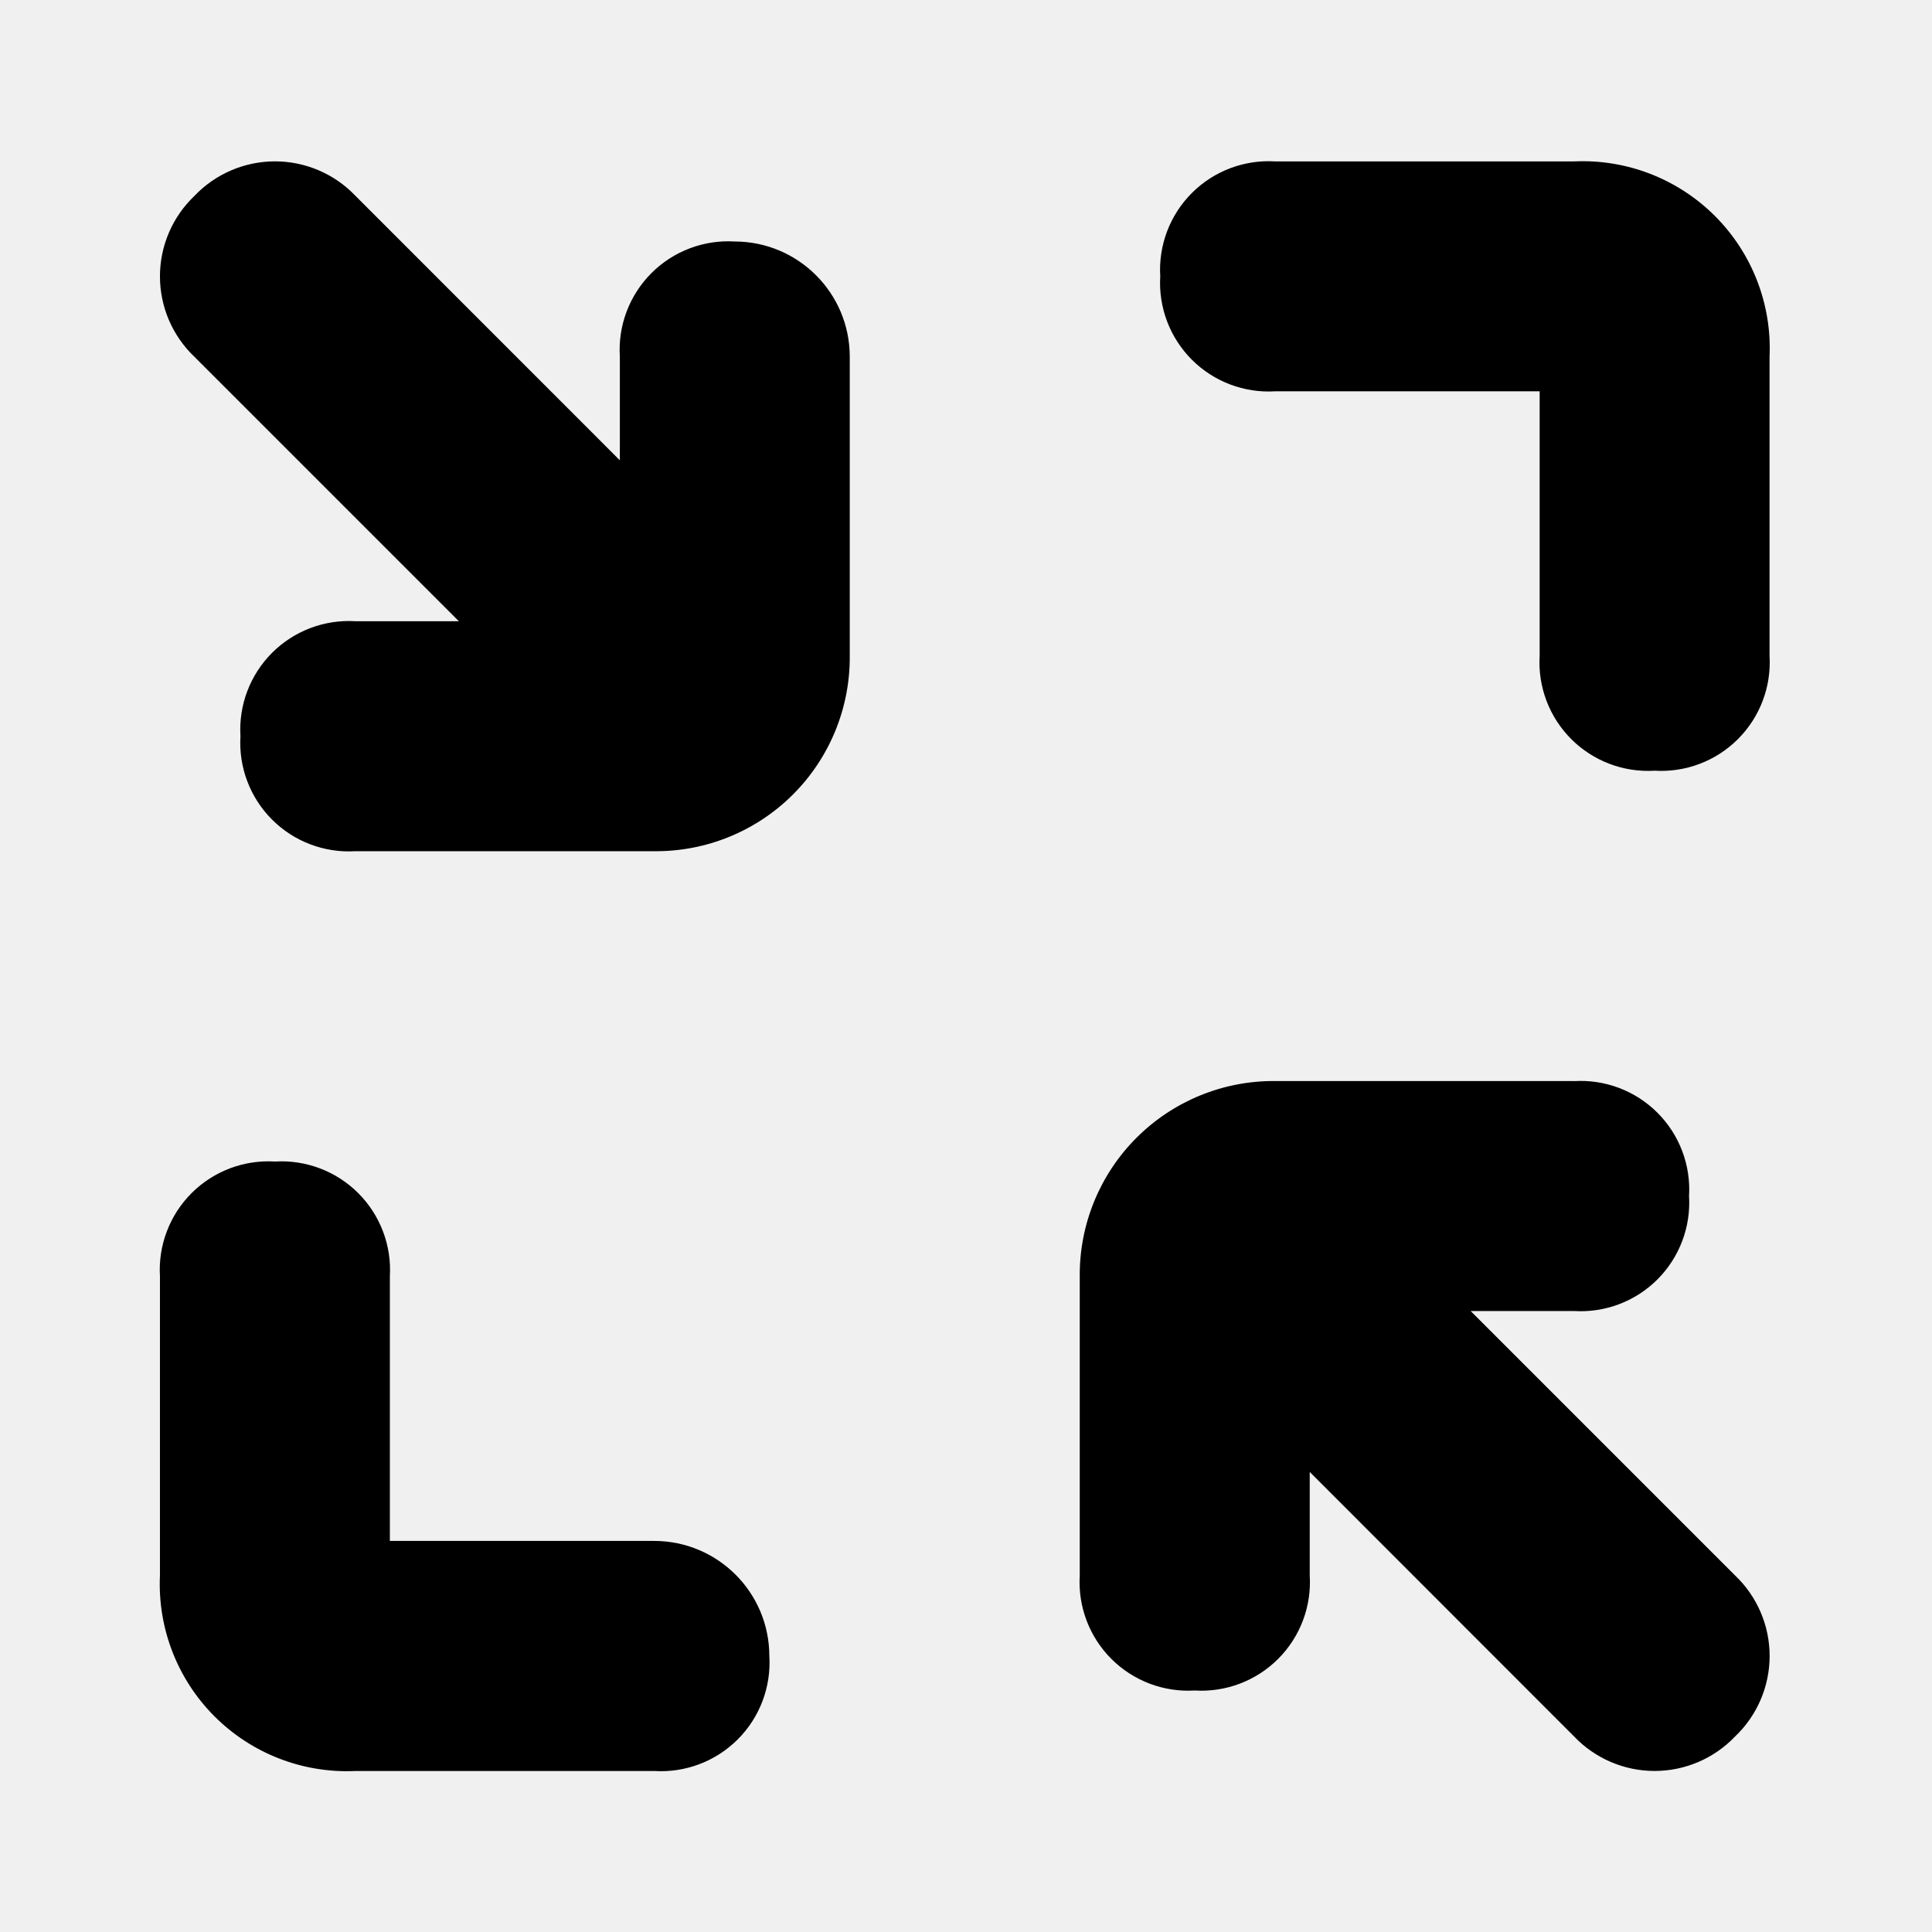
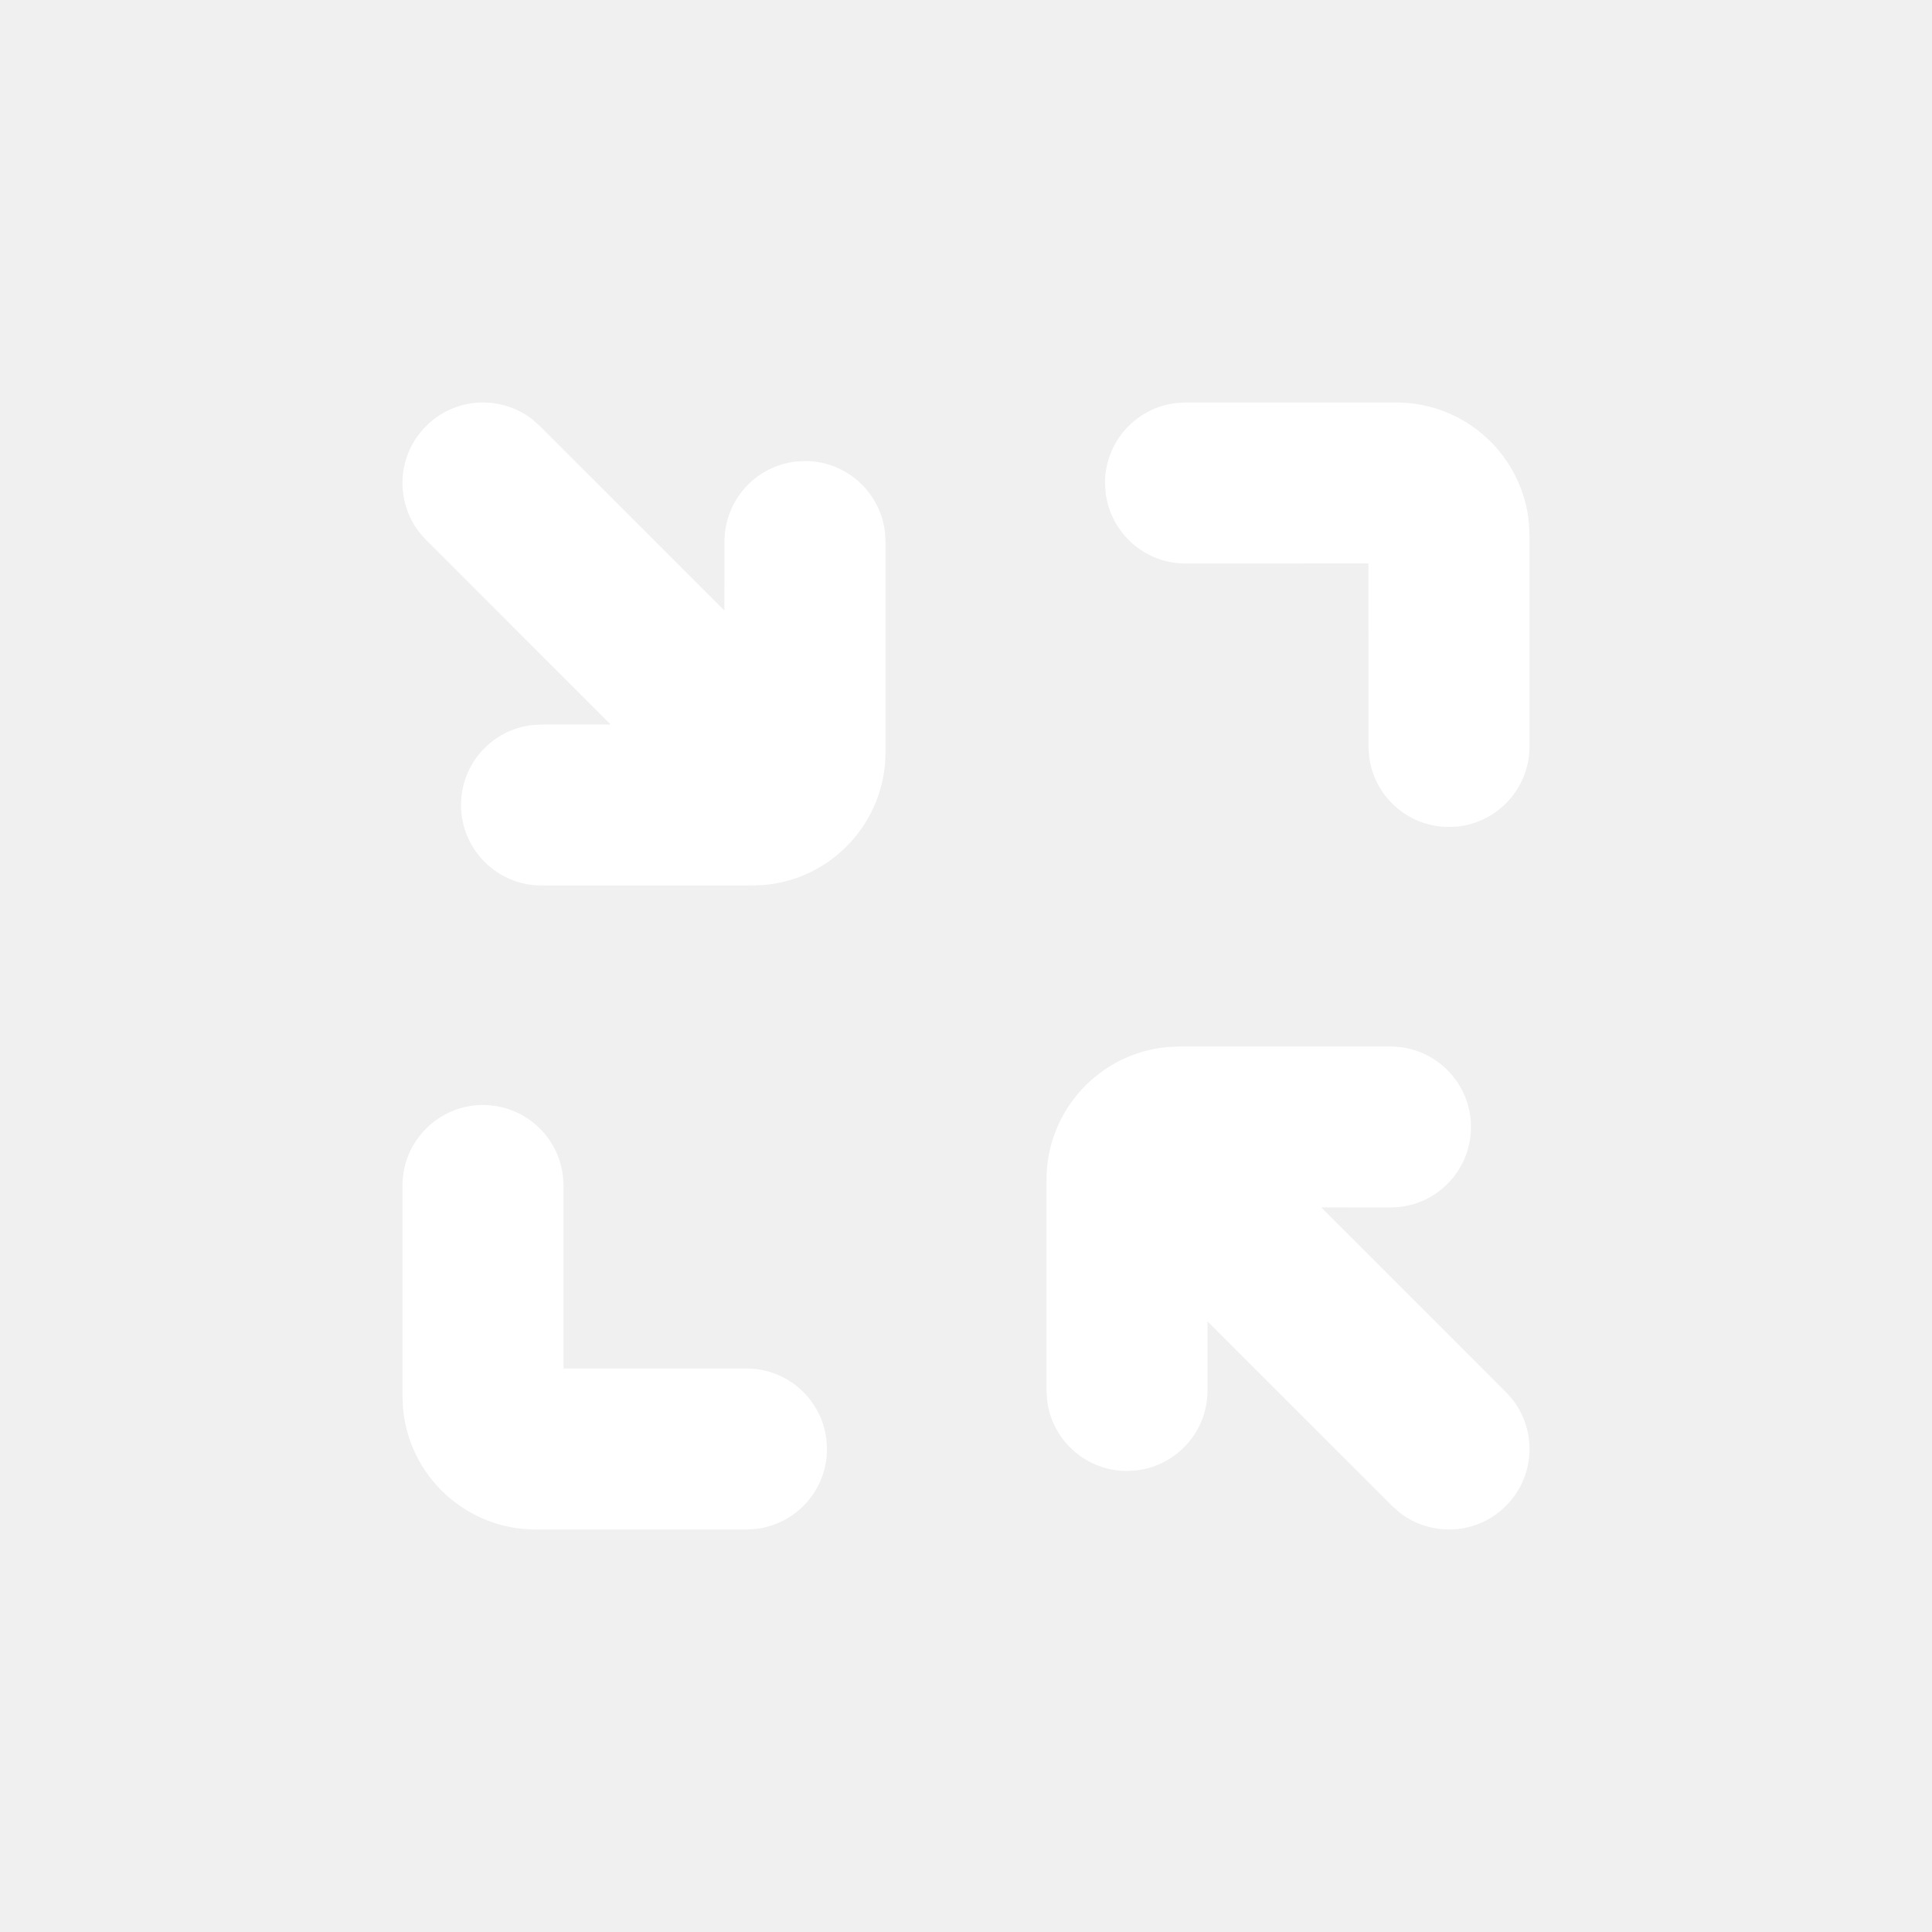
- <svg xmlns="http://www.w3.org/2000/svg" width="24" height="24" viewBox="0 0 24 24">
-   <path d="M20.554,9.574a1.349,1.349,0,0,1-1.428-1.428V4.861H15.841a1.349,1.349,0,0,1-1.428-1.428,1.349,1.349,0,0,1,1.428-1.428h3.713a2.324,2.324,0,0,1,2.428,2.428V8.146A1.349,1.349,0,0,1,20.554,9.574Zm-1,3.856a1.349,1.349,0,0,1,1.428,1.428,1.349,1.349,0,0,1-1.428,1.428H18.269l3.285,3.285a1.38,1.38,0,0,1,0,2,1.381,1.381,0,0,1-2,0L16.27,18.285V19.57A1.349,1.349,0,0,1,14.841,21a1.349,1.349,0,0,1-1.428-1.428V15.857a2.407,2.407,0,0,1,2.428-2.428h3.713ZM8.129,10.574H4.415A1.349,1.349,0,0,1,2.987,9.145,1.349,1.349,0,0,1,4.415,7.717H5.7L2.416,4.433a1.38,1.38,0,0,1,0-2,1.381,1.381,0,0,1,2,0L7.7,5.718V4.433A1.349,1.349,0,0,1,9.128,3a1.431,1.431,0,0,1,1.428,1.428V8.146A2.407,2.407,0,0,1,8.129,10.574ZM3.415,14.429a1.349,1.349,0,0,1,1.428,1.428v3.285H8.129A1.431,1.431,0,0,1,9.557,20.57,1.349,1.349,0,0,1,8.129,22H4.415A2.324,2.324,0,0,1,1.987,19.57V15.857A1.349,1.349,0,0,1,3.415,14.429Z" />
+ <svg xmlns="http://www.w3.org/2000/svg" width="24px" height="24px" viewBox="0 0 24 24" version="1.1">
+   <g id="全屏-退出" stroke="none" stroke-width="1" fill="none" fill-rule="evenodd">
+     <path d="M6,13.727 C6.513,13.727 6.936,14.113 6.993,14.611 L7,14.727 L7,17 L9.273,17 C9.786,17 10.208,17.386 10.266,17.883 L10.273,18 C10.273,18.513 9.887,18.936 9.389,18.993 L9.273,19 L6.655,19 C5.789,19 5.078,18.335 5.006,17.488 L5,17.345 L5,14.727 C5,14.175 5.448,13.727 6,13.727 Z M17.273,13 C17.825,13 18.273,13.448 18.273,14 C18.273,14.513 17.887,14.936 17.389,14.993 L17.273,15 L16.414,14.999 L18.707,17.293 C19.098,17.683 19.098,18.317 18.707,18.707 C18.347,19.068 17.779,19.095 17.387,18.79 L17.293,18.707 L15,16.415 L15,17.273 C15,17.786 14.614,18.208 14.117,18.266 L14,18.273 C13.487,18.273 13.064,17.887 13.007,17.389 L13,17.273 L13,14.655 C13,13.789 13.665,13.078 14.512,13.006 L14.655,13 L17.273,13 Z M6.613,5.21 L6.707,5.293 L8.999,7.584 L9,6.727 C9,6.214 9.386,5.792 9.883,5.734 L10,5.727 C10.513,5.727 10.936,6.113 10.993,6.611 L11,6.727 L11,9.345 C11,10.211 10.335,10.922 9.488,10.994 L9.345,11 L6.727,11 C6.175,11 5.727,10.552 5.727,10 C5.727,9.487 6.113,9.064 6.611,9.007 L6.727,9 L7.585,9 L5.293,6.707 C4.902,6.317 4.902,5.683 5.293,5.293 C5.653,4.932 6.221,4.905 6.613,5.21 Z M17.345,5 C18.211,5 18.922,5.665 18.994,6.512 L19,6.655 L19,9.273 C19,9.825 18.552,10.273 18,10.273 C17.487,10.273 17.064,9.887 17.007,9.389 L17,9.273 L16.999,6.999 L14.727,7 C14.214,7 13.792,6.614 13.734,6.117 L13.727,6 C13.727,5.487 14.113,5.064 14.611,5.007 L14.727,5 L17.345,5 Z" id="形状结合" fill="#FFFFFF" fill-rule="nonzero" />
+   </g>
</svg>
